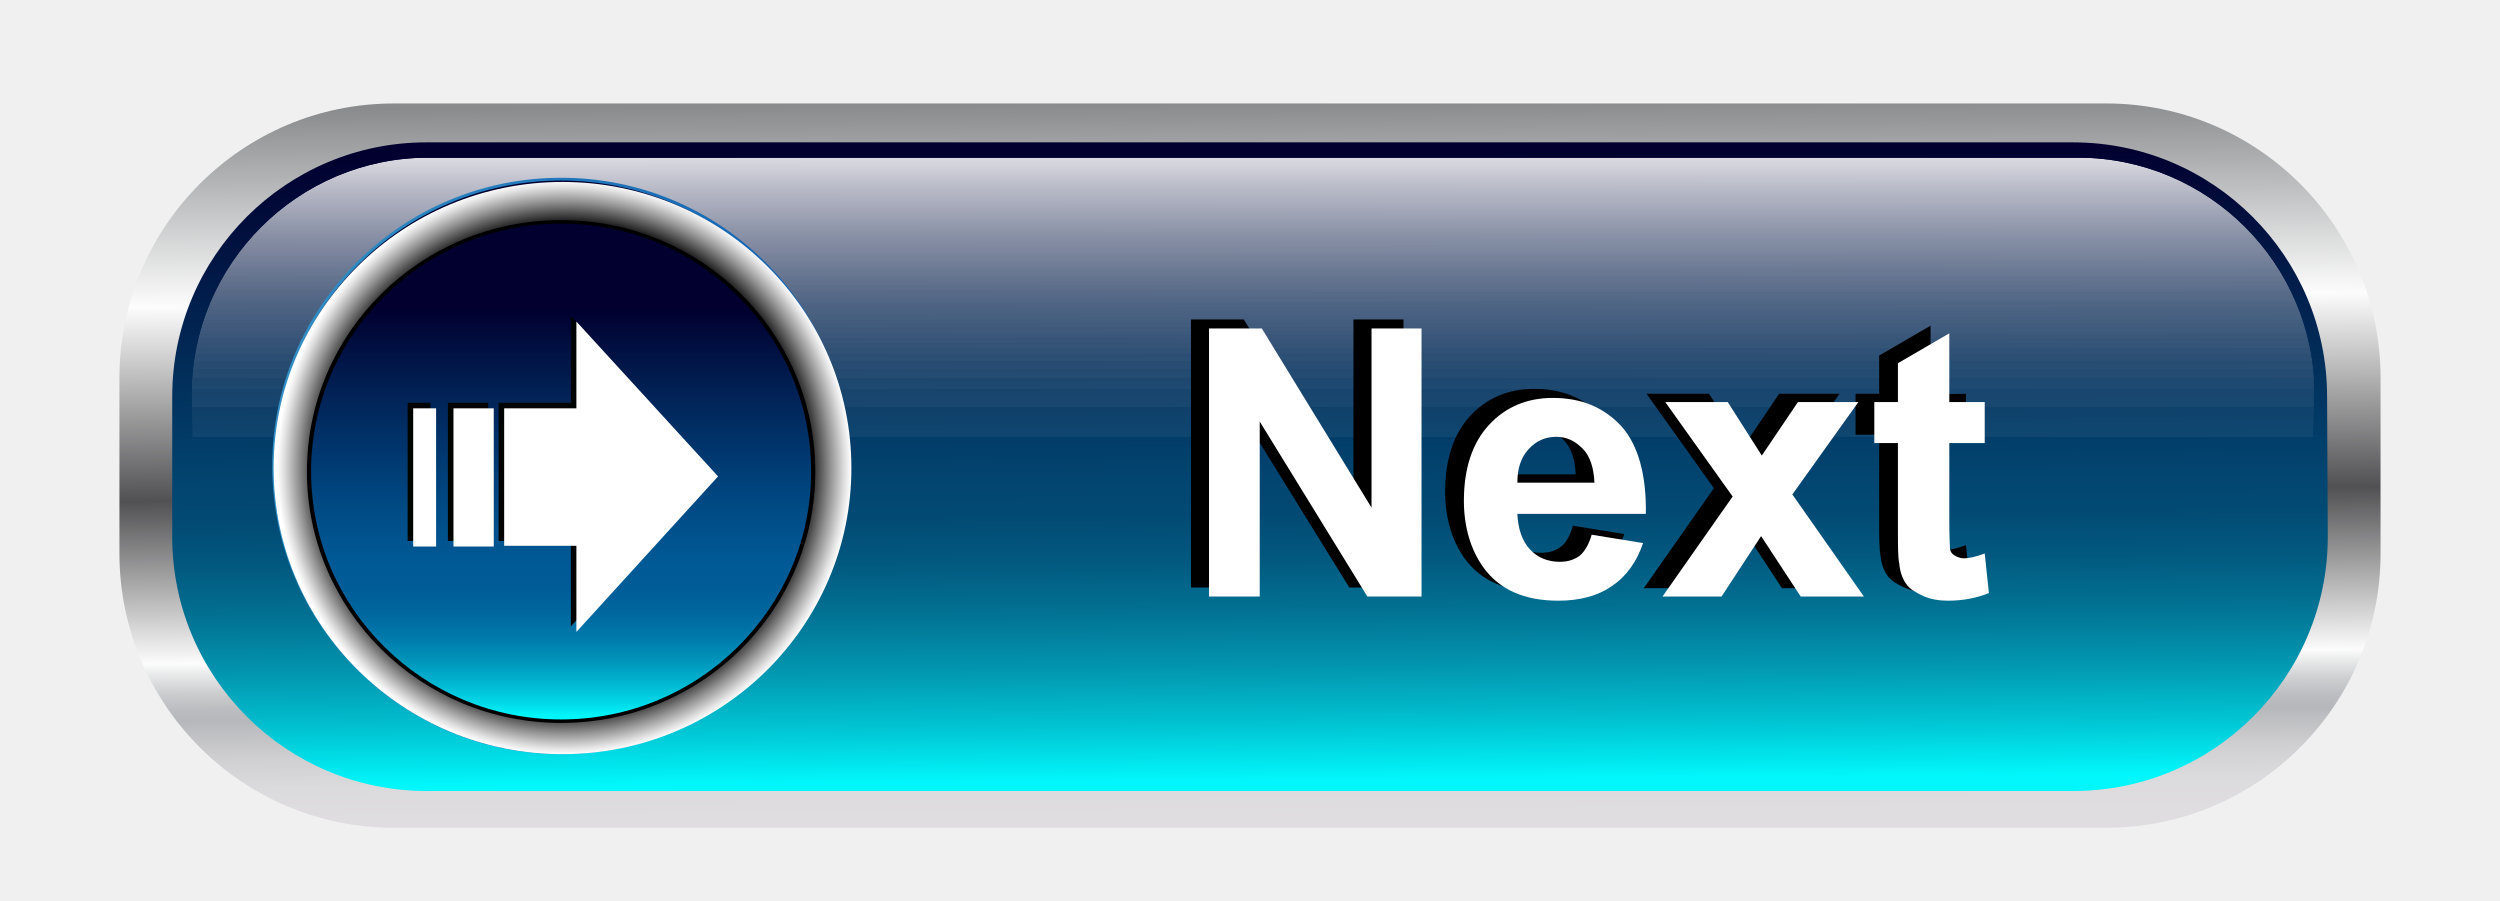
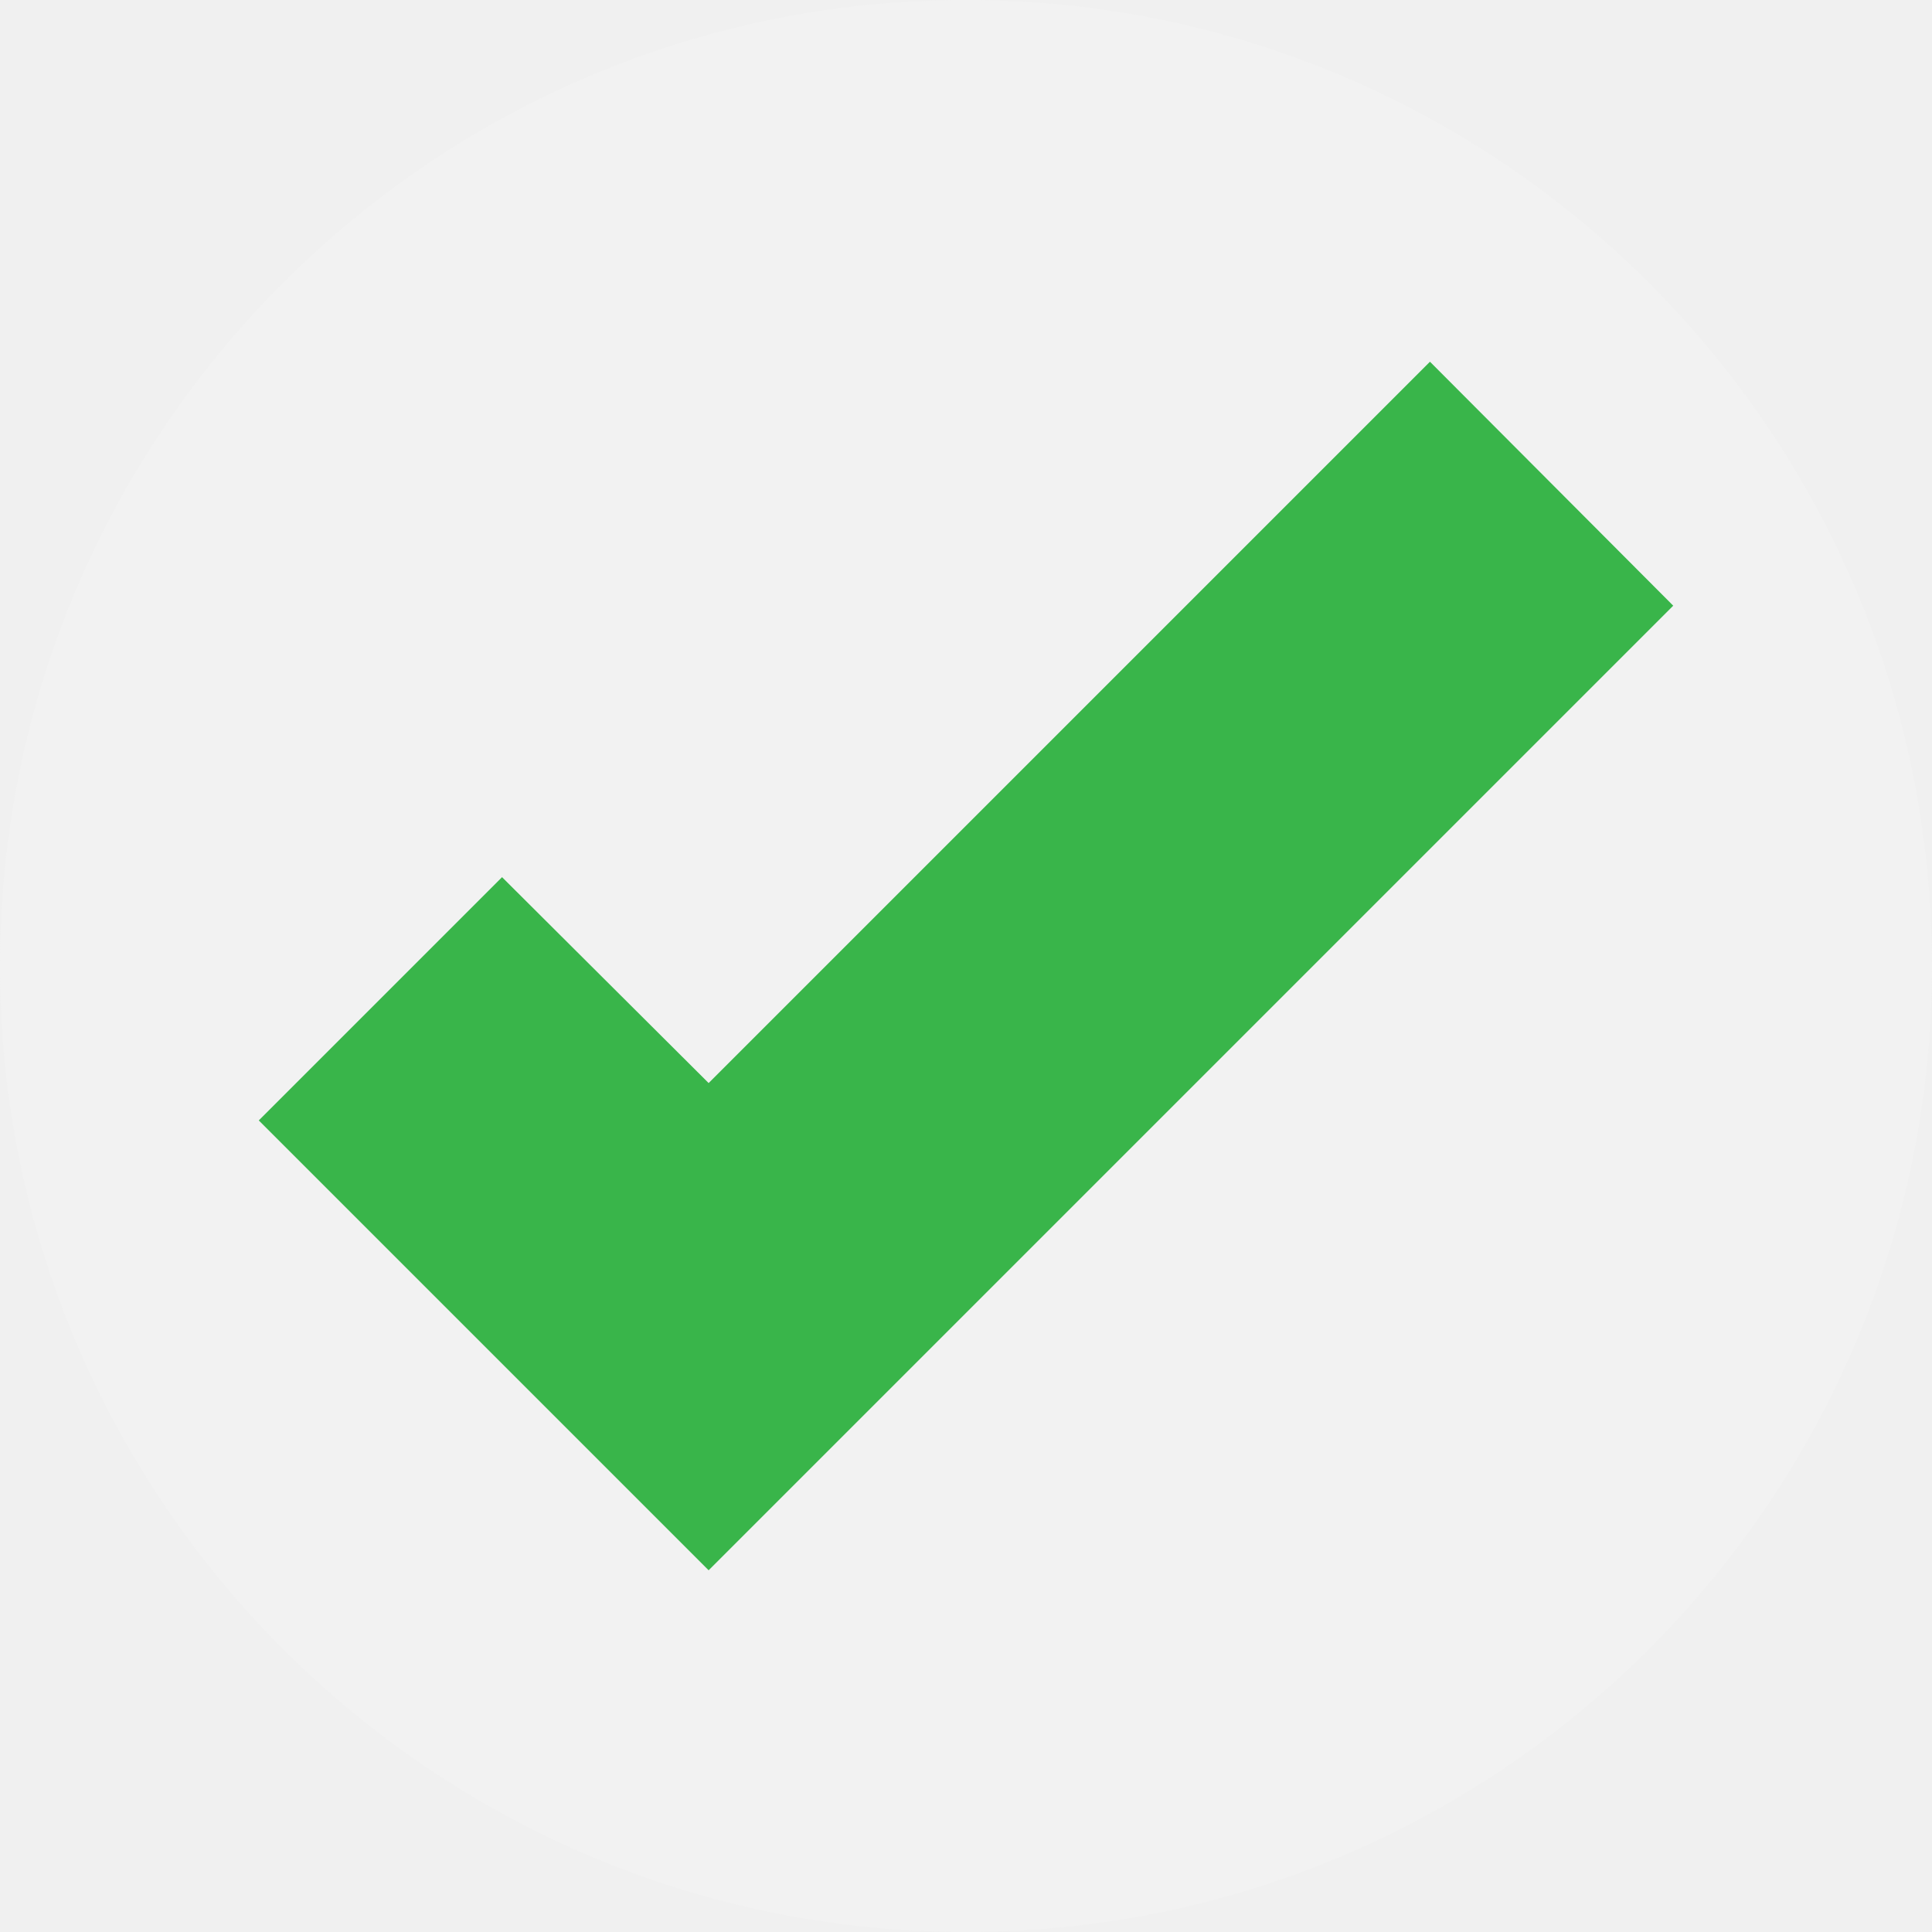
- <svg xmlns="http://www.w3.org/2000/svg" version="1.1" id="Layer_1" x="0px" y="0px" viewBox="0 0 360 129.6" enable-background="new 0 0 360 129.6" xml:space="preserve">
-   <linearGradient id="SVGID_1_" gradientUnits="userSpaceOnUse" x1="-5438.692" y1="1963.019" x2="-5434.189" y2="2656.722" gradientTransform="matrix(0.1333 0 0 0.1333 904.8 -241.8)">
-     <stop offset="2.150538e-002" style="stop-color:#01002F" />
-     <stop offset="0.528" style="stop-color:#024570" />
-     <stop offset="0.587" style="stop-color:#024A74" />
-     <stop offset="0.659" style="stop-color:#025980" />
-     <stop offset="0.738" style="stop-color:#027293" />
-     <stop offset="0.823" style="stop-color:#0295AF" />
-     <stop offset="0.911" style="stop-color:#01C2D1" />
-     <stop offset="1" style="stop-color:#01F7FB" />
-   </linearGradient>
-   <path fill="url(#SVGID_1_)" d="M23.2,79.8V54.3c0-19,15.4-34.3,34.3-34.3h244.7c19,0,34.3,15.4,34.3,34.3v25.5  c0,19-15.4,34.3-34.3,34.3H57.6C38.6,114.1,23.2,98.7,23.2,79.8z" />
-   <defs>
-     <filter id="Adobe_OpacityMaskFilter" filterUnits="userSpaceOnUse" x="27.6" y="22.7" width="305.6" height="65.3">
-       <feColorMatrix type="matrix" values="1 0 0 0 0  0 1 0 0 0  0 0 1 0 0  0 0 0 1 0" />
-     </filter>
-   </defs>
-   <mask maskUnits="userSpaceOnUse" x="27.6" y="22.7" width="305.6" height="65.3" id="SVGID_2_">
-     <g filter="url(#Adobe_OpacityMaskFilter)">
-       <linearGradient id="SVGID_3_" gradientUnits="userSpaceOnUse" x1="-5432.899" y1="1845.097" x2="-5432.899" y2="2445.803" gradientTransform="matrix(0.1333 0 0 0.1333 904.8 -241.8)">
-         <stop offset="0.174" style="stop-color:#FFFFFF" />
-         <stop offset="0.277" style="stop-color:#BEBEBE" />
-         <stop offset="0.379" style="stop-color:#858585" />
-         <stop offset="0.479" style="stop-color:#555555" />
-         <stop offset="0.573" style="stop-color:#303030" />
-         <stop offset="0.659" style="stop-color:#161616" />
-         <stop offset="0.737" style="stop-color:#060606" />
-         <stop offset="0.797" style="stop-color:#000000" />
-       </linearGradient>
-       <path fill="url(#SVGID_3_)" d="M332.1,88l-304-0.2l-0.5-31c0-18.8,15.3-34.1,34.1-34.1h237.5c18.8,0,34.1,15.3,34.1,34.1L332.1,88    z" />
-     </g>
-   </mask>
-   <path mask="url(#SVGID_2_)" fill="#FFFFFF" d="M332.1,88l-304-0.2l-0.5-31c0-18.8,15.3-34.1,34.1-34.1h237.5  c18.8,0,34.1,15.3,34.1,34.1L332.1,88z" />
-   <linearGradient id="SVGID_4_" gradientUnits="userSpaceOnUse" x1="-5438.537" y1="1925.345" x2="-5433.553" y2="2693.059" gradientTransform="matrix(0.1333 0 0 0.1333 904.8 -241.8)">
-     <stop offset="0" style="stop-color:#898B8D" />
-     <stop offset="0.277" style="stop-color:#FCFCFC" />
-     <stop offset="0.55" style="stop-color:#515153" />
-     <stop offset="0.779" style="stop-color:#FCFCFC" />
-     <stop offset="0.793" style="stop-color:#EAEBEB" />
-     <stop offset="0.82" style="stop-color:#CDCED0" />
-     <stop offset="0.843" style="stop-color:#BBBDC0" />
-     <stop offset="0.86" style="stop-color:#B5B7BA" />
-     <stop offset="0.873" style="stop-color:#BDBEC1" />
-     <stop offset="0.914" style="stop-color:#D0CFD2" />
-     <stop offset="0.956" style="stop-color:#DBDADD" />
-     <stop offset="1" style="stop-color:#DFDDE0" />
-   </linearGradient>
-   <path fill="url(#SVGID_4_)" d="M303.3,14.9H56.7c-21.8,0-39.5,17.7-39.5,39.5v25.3c0,21.8,17.7,39.5,39.5,39.5h246.6  c21.8,0,39.5-17.7,39.5-39.5V54.4C342.8,32.6,325.1,14.9,303.3,14.9z M335.2,77.3c0,20.2-16.4,36.6-36.6,36.6H61.4  c-20.2,0-36.6-16.4-36.6-36.6V57.1c0-20.2,16.4-36.6,36.6-36.6h237.1c20.2,0,36.6,16.4,36.6,36.6L335.2,77.3L335.2,77.3z" />
+ <svg xmlns="http://www.w3.org/2000/svg" version="1.1" id="Layer_1" x="0px" y="0px" viewBox="0 0 274 274" style="enable-background:new 0 0 274 274;" xml:space="preserve">
+   <style type="text/css">
+ 	.st0{fill:#F2F2F2;}
+ 	.st1{fill:#39B54A;}
+ </style>
  <g>
-     <linearGradient id="SVGID_5_" gradientUnits="userSpaceOnUse" x1="-6179.749" y1="2002.873" x2="-6179.749" y2="2624.417" gradientTransform="matrix(0.1333 0 0 0.1333 904.8 -241.8)">
-       <stop offset="8.379891e-002" style="stop-color:#01002F" />
-       <stop offset="0.364" style="stop-color:#051D57" />
-       <stop offset="1" style="stop-color:#0F5EB0" />
-     </linearGradient>
-     <ellipse fill="url(#SVGID_5_)" cx="80.8" cy="67.1" rx="41.4" ry="41.3" />
-     <linearGradient id="SVGID_6_" gradientUnits="userSpaceOnUse" x1="-6491.45" y1="2316.477" x2="-5868.05" y2="2316.477" gradientTransform="matrix(0.1333 0 0 0.1333 904.8 -241.8)">
-       <stop offset="0" style="stop-color:#3290C5" />
-       <stop offset="1" style="stop-color:#0F5EB0" />
-     </linearGradient>
-     <path fill="url(#SVGID_6_)" d="M80.8,108.6c-22.9,0-41.6-18.6-41.6-41.5s18.6-41.5,41.6-41.5s41.6,18.6,41.6,41.5   S103.8,108.6,80.8,108.6z M80.8,26c-22.7,0-41.2,18.4-41.2,41.1s18.5,41.1,41.2,41.1S122,89.7,122,67.1S103.5,26,80.8,26z" />
-   </g>
-   <radialGradient id="SVGID_7_" cx="-6178.149" cy="2318.977" r="310.254" gradientTransform="matrix(0.1333 0 0 0.1333 904.8 -241.8)" gradientUnits="userSpaceOnUse">
-     <stop offset="0.841" style="stop-color:#000000" />
-     <stop offset="0.855" style="stop-color:#191919" />
-     <stop offset="0.927" style="stop-color:#939393" />
-     <stop offset="0.977" style="stop-color:#E1E1E1" />
-     <stop offset="1" style="stop-color:#FFFFFF" />
-   </radialGradient>
-   <ellipse fill="url(#SVGID_7_)" cx="81" cy="67.4" rx="41.6" ry="41.2" />
-   <ellipse cx="80.8" cy="67.9" rx="36.6" ry="36.2" />
-   <linearGradient id="SVGID_8_" gradientUnits="userSpaceOnUse" x1="-6180.35" y1="2051.652" x2="-6180.35" y2="2588.381" gradientTransform="matrix(0.1333 0 0 0.1333 904.8 -241.8)">
-     <stop offset="0.179" style="stop-color:#01002F" />
-     <stop offset="0.341" style="stop-color:#012054" />
-     <stop offset="0.57" style="stop-color:#004983" />
-     <stop offset="0.685" style="stop-color:#005995" />
-     <stop offset="0.742" style="stop-color:#005C97" />
-     <stop offset="0.792" style="stop-color:#00679E" />
-     <stop offset="0.839" style="stop-color:#0079AA" />
-     <stop offset="0.885" style="stop-color:#0093BA" />
-     <stop offset="0.93" style="stop-color:#01B4D0" />
-     <stop offset="0.974" style="stop-color:#01DBE9" />
-     <stop offset="1" style="stop-color:#01F7FB" />
-   </linearGradient>
-   <ellipse fill="url(#SVGID_8_)" cx="80.8" cy="67.9" rx="36" ry="35.7" />
-   <g>
+     <ellipse transform="matrix(0.9999 -1.221059e-02 1.221059e-02 0.9999 -1.6626 1.6831)" class="st0" cx="137" cy="137" rx="137" ry="137" />
    <g>
-       <polygon fill="#000400" points="82.2,90.2 82.2,77.9 71.8,77.9 71.8,58 82.2,58 82.2,45.5 102.6,67.9   " />
-       <rect x="64.5" y="58" fill="#000400" width="5.8" height="19.9" />
-       <rect x="58.7" y="58" fill="#000400" width="3.3" height="19.9" />
-     </g>
-     <g>
-       <polygon fill="#FFFFFF" points="83,91 83,78.6 72.6,78.6 72.6,58.8 83,58.8 83,46.3 103.4,68.6   " />
-       <rect x="65.3" y="58.8" fill="#FFFFFF" width="5.8" height="19.9" />
-       <rect x="59.5" y="58.8" fill="#FFFFFF" width="3.3" height="19.9" />
+       <polygon class="st1" points="237.3,85.9 202.8,51.3 100.5,153.6 71.2,124.4 36.7,158.9 100.5,222.7   " />
    </g>
  </g>
-   <g>
-     <path d="M171.5,84.7V46h7.6l15.8,25.8V46h7.2v38.6h-7.8l-15.6-25.2v25.2H171.5z" />
-     <path d="M226.5,75.7l7.4,1.2c-0.9,2.7-2.4,4.8-4.5,6.2c-2,1.4-4.6,2.1-7.7,2.1c-4.9,0-8.5-1.6-10.8-4.8c-1.8-2.5-2.8-5.8-2.8-9.6   c0-4.6,1.2-8.3,3.6-10.9c2.4-2.6,5.5-3.9,9.2-3.9c4.2,0,7.4,1.4,9.9,4.1c2.4,2.7,3.6,7,3.5,12.6h-18.5c0.1,2.2,0.7,3.9,1.8,5.1   c1.1,1.2,2.6,1.8,4.3,1.8c1.2,0,2.1-0.3,2.9-0.9C225.5,78.2,226.1,77.1,226.5,75.7z M226.9,68.3c-0.1-2.1-0.6-3.8-1.7-4.9   c-1.1-1.1-2.3-1.7-3.8-1.7c-1.6,0-2.9,0.6-4,1.8c-1.1,1.2-1.6,2.8-1.6,4.8H226.9z" />
-     <path d="M236.7,84.7l10.1-14.4l-9.7-13.6h9l4.9,7.7l5.2-7.7h8.7l-9.5,13.3l10.3,14.7h-9.1l-5.7-8.7l-5.7,8.7L236.7,84.7L236.7,84.7   z" />
-     <path d="M283.1,56.7v5.9h-5.1v11.3c0,2.3,0.1,3.6,0.1,4c0.1,0.4,0.3,0.7,0.7,0.9c0.3,0.2,0.8,0.4,1.3,0.4c0.7,0,1.7-0.2,3-0.7   l0.6,5.7c-1.7,0.7-3.7,1.1-5.9,1.1c-1.3,0-2.5-0.2-3.6-0.7c-1.1-0.5-1.9-1-2.4-1.7s-0.9-1.7-1-2.9c-0.2-0.9-0.2-2.6-0.2-5.2V62.6   h-3.4v-5.9h3.4v-5.5l7.4-4.3v9.9L283.1,56.7L283.1,56.7z" />
-   </g>
-   <g>
-     <path fill="#FFFFFF" d="M174.1,85.9V47.3h7.6l15.8,25.8V47.3h7.2v38.6h-7.8l-15.5-25.2v25.2H174.1z" />
-     <path fill="#FFFFFF" d="M229.2,77l7.4,1.2c-0.9,2.7-2.4,4.8-4.5,6.2c-2,1.4-4.6,2.1-7.7,2.1c-4.9,0-8.5-1.6-10.8-4.8   c-1.8-2.5-2.8-5.8-2.8-9.6c0-4.6,1.2-8.3,3.6-10.9c2.4-2.6,5.5-3.9,9.2-3.9c4.2,0,7.4,1.4,9.9,4.1c2.4,2.7,3.6,7,3.5,12.6h-18.5   c0.1,2.2,0.7,3.9,1.8,5.1c1.1,1.2,2.6,1.8,4.3,1.8c1.2,0,2.1-0.3,2.9-0.9C228.2,79.4,228.8,78.4,229.2,77z M229.6,69.5   c-0.1-2.1-0.6-3.8-1.7-4.9c-1.1-1.1-2.3-1.7-3.8-1.7c-1.6,0-2.9,0.6-4,1.8c-1.1,1.2-1.6,2.8-1.6,4.8H229.6z" />
-     <path fill="#FFFFFF" d="M239.4,85.9l10.1-14.4l-9.7-13.6h9l4.9,7.7l5.2-7.7h8.7l-9.5,13.3l10.3,14.7h-9.1l-5.7-8.7l-5.7,8.7   L239.4,85.9L239.4,85.9z" />
-     <path fill="#FFFFFF" d="M285.8,57.9v5.9h-5.1v11.3c0,2.3,0.1,3.6,0.1,4c0.1,0.4,0.3,0.7,0.7,0.9c0.3,0.2,0.8,0.4,1.3,0.4   c0.7,0,1.7-0.2,3-0.7l0.6,5.7c-1.7,0.7-3.7,1.1-5.9,1.1c-1.3,0-2.5-0.2-3.6-0.7c-1.1-0.5-1.9-1-2.4-1.7s-0.9-1.7-1-2.9   c-0.2-0.9-0.2-2.6-0.2-5.2V63.8h-3.4v-5.9h3.4v-5.6l7.4-4.3v9.9H285.8z" />
-   </g>
</svg>
